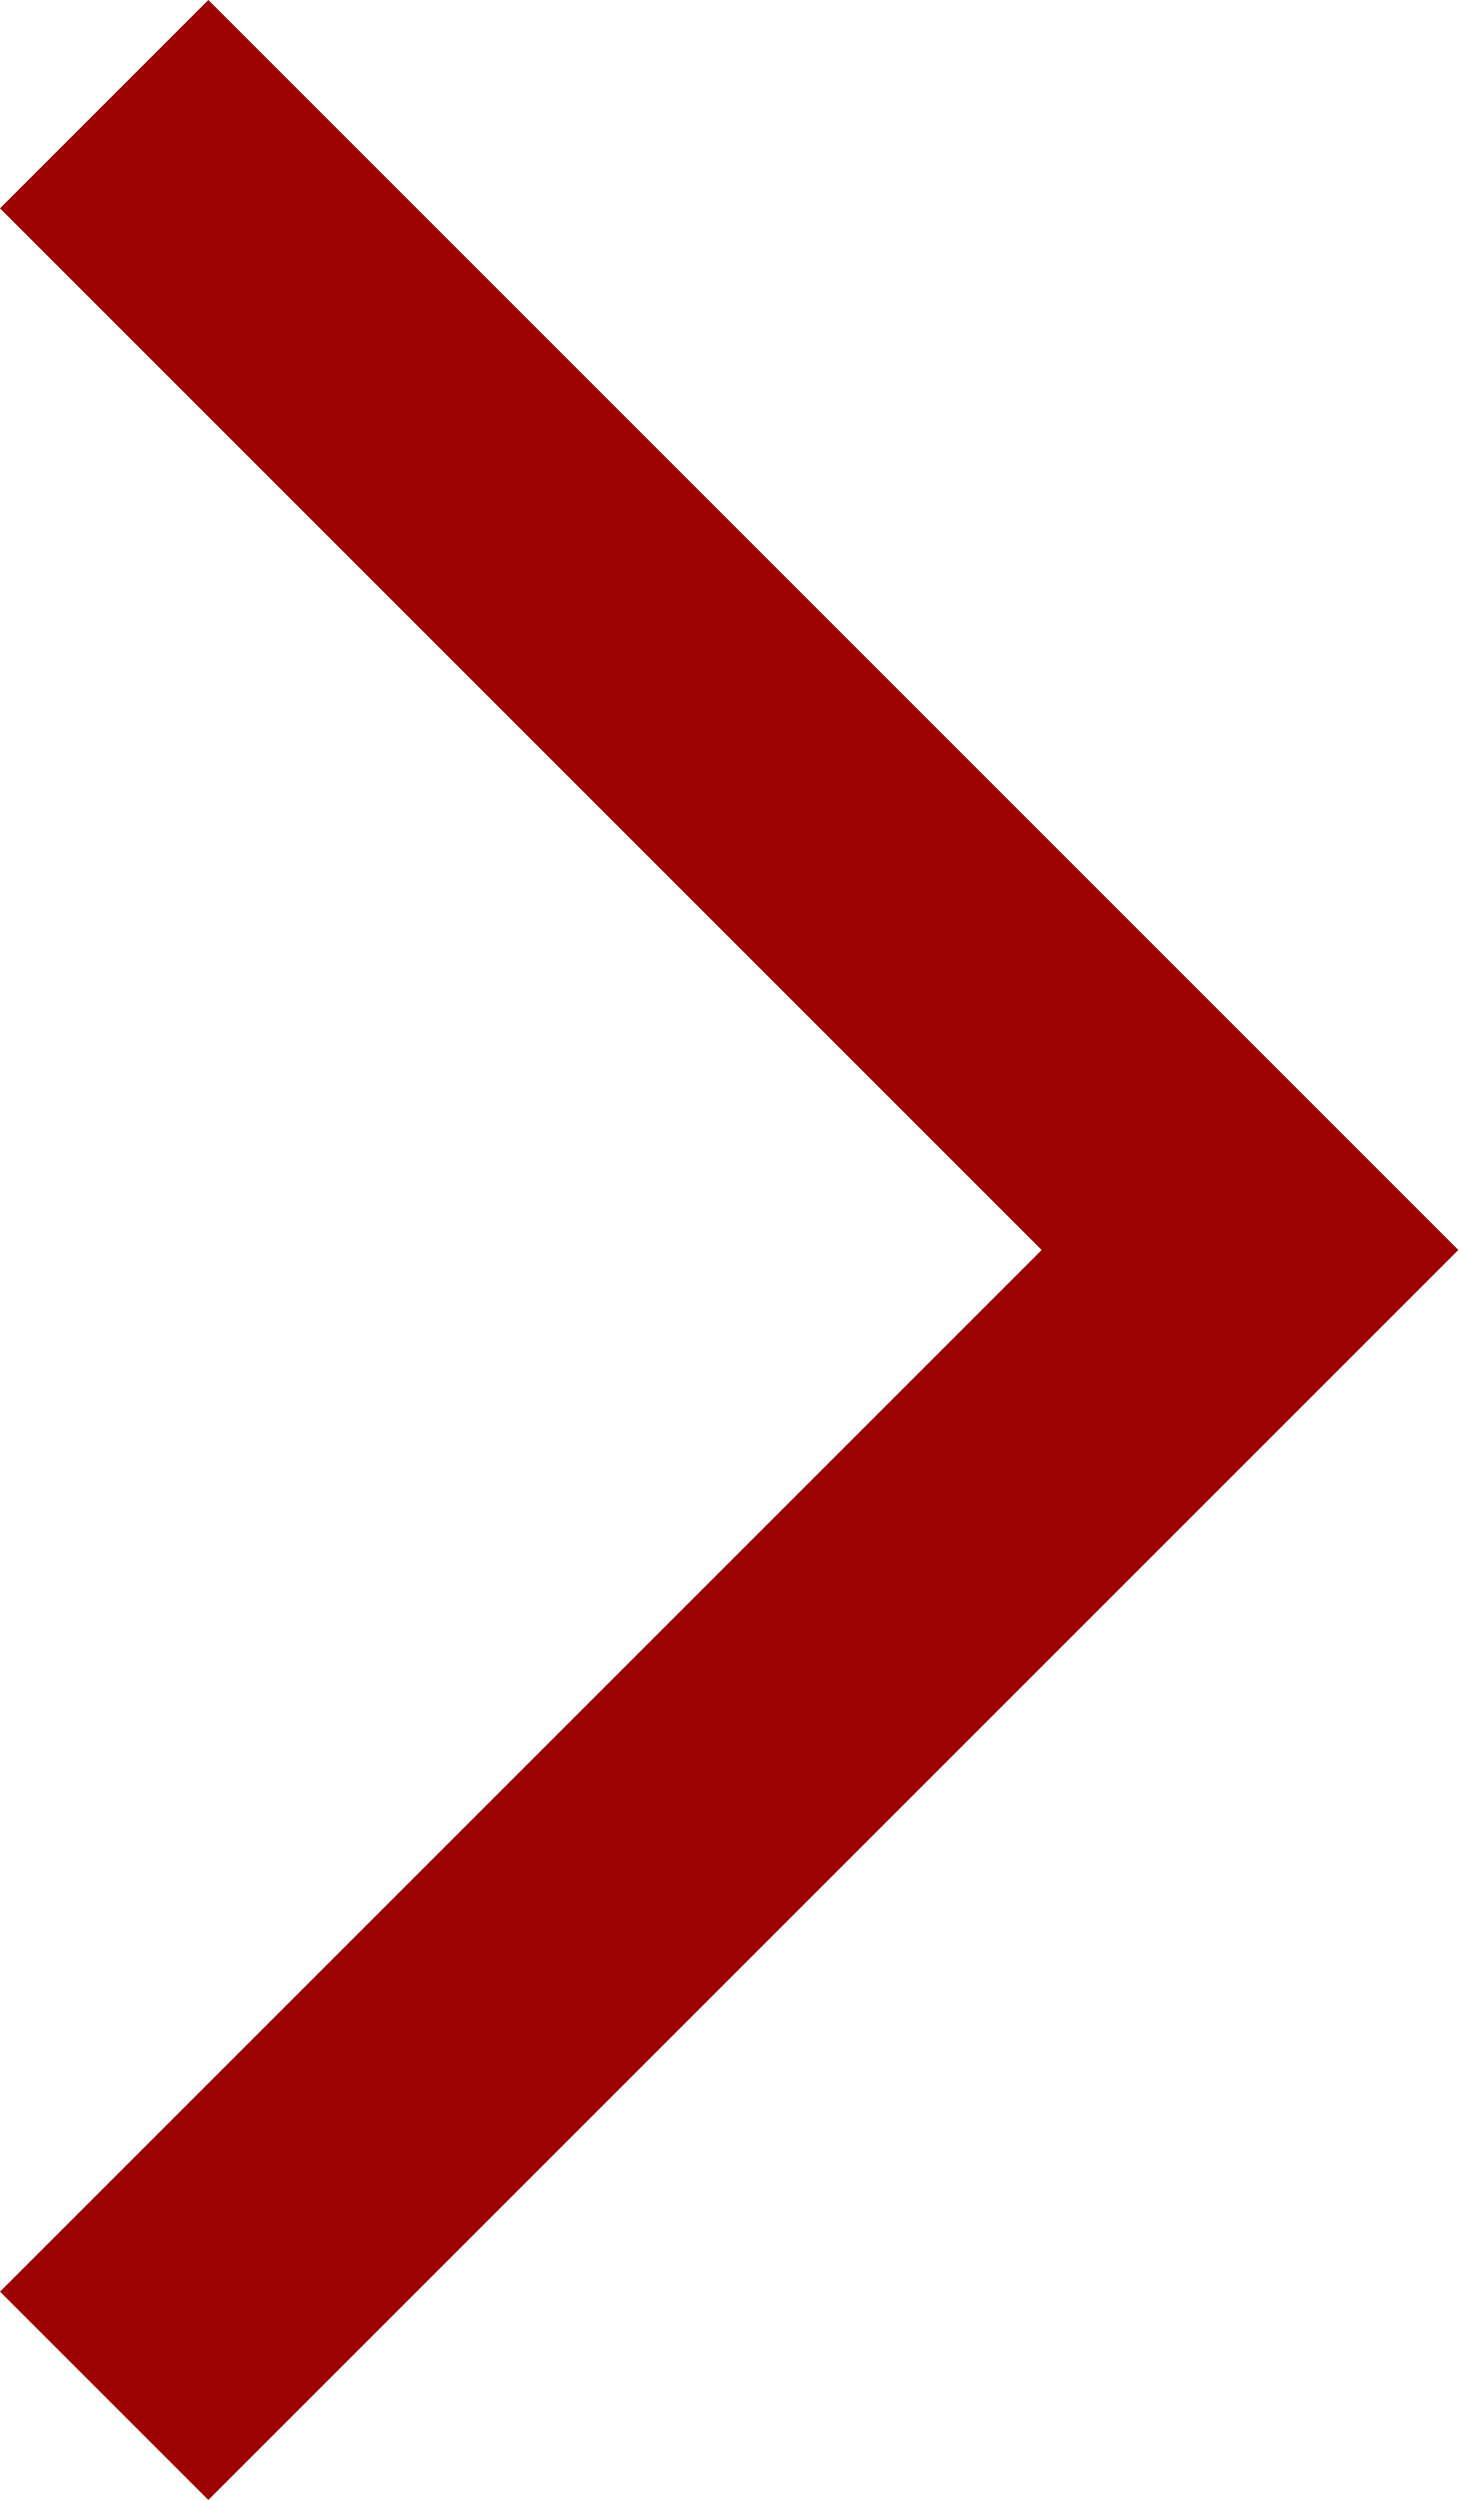
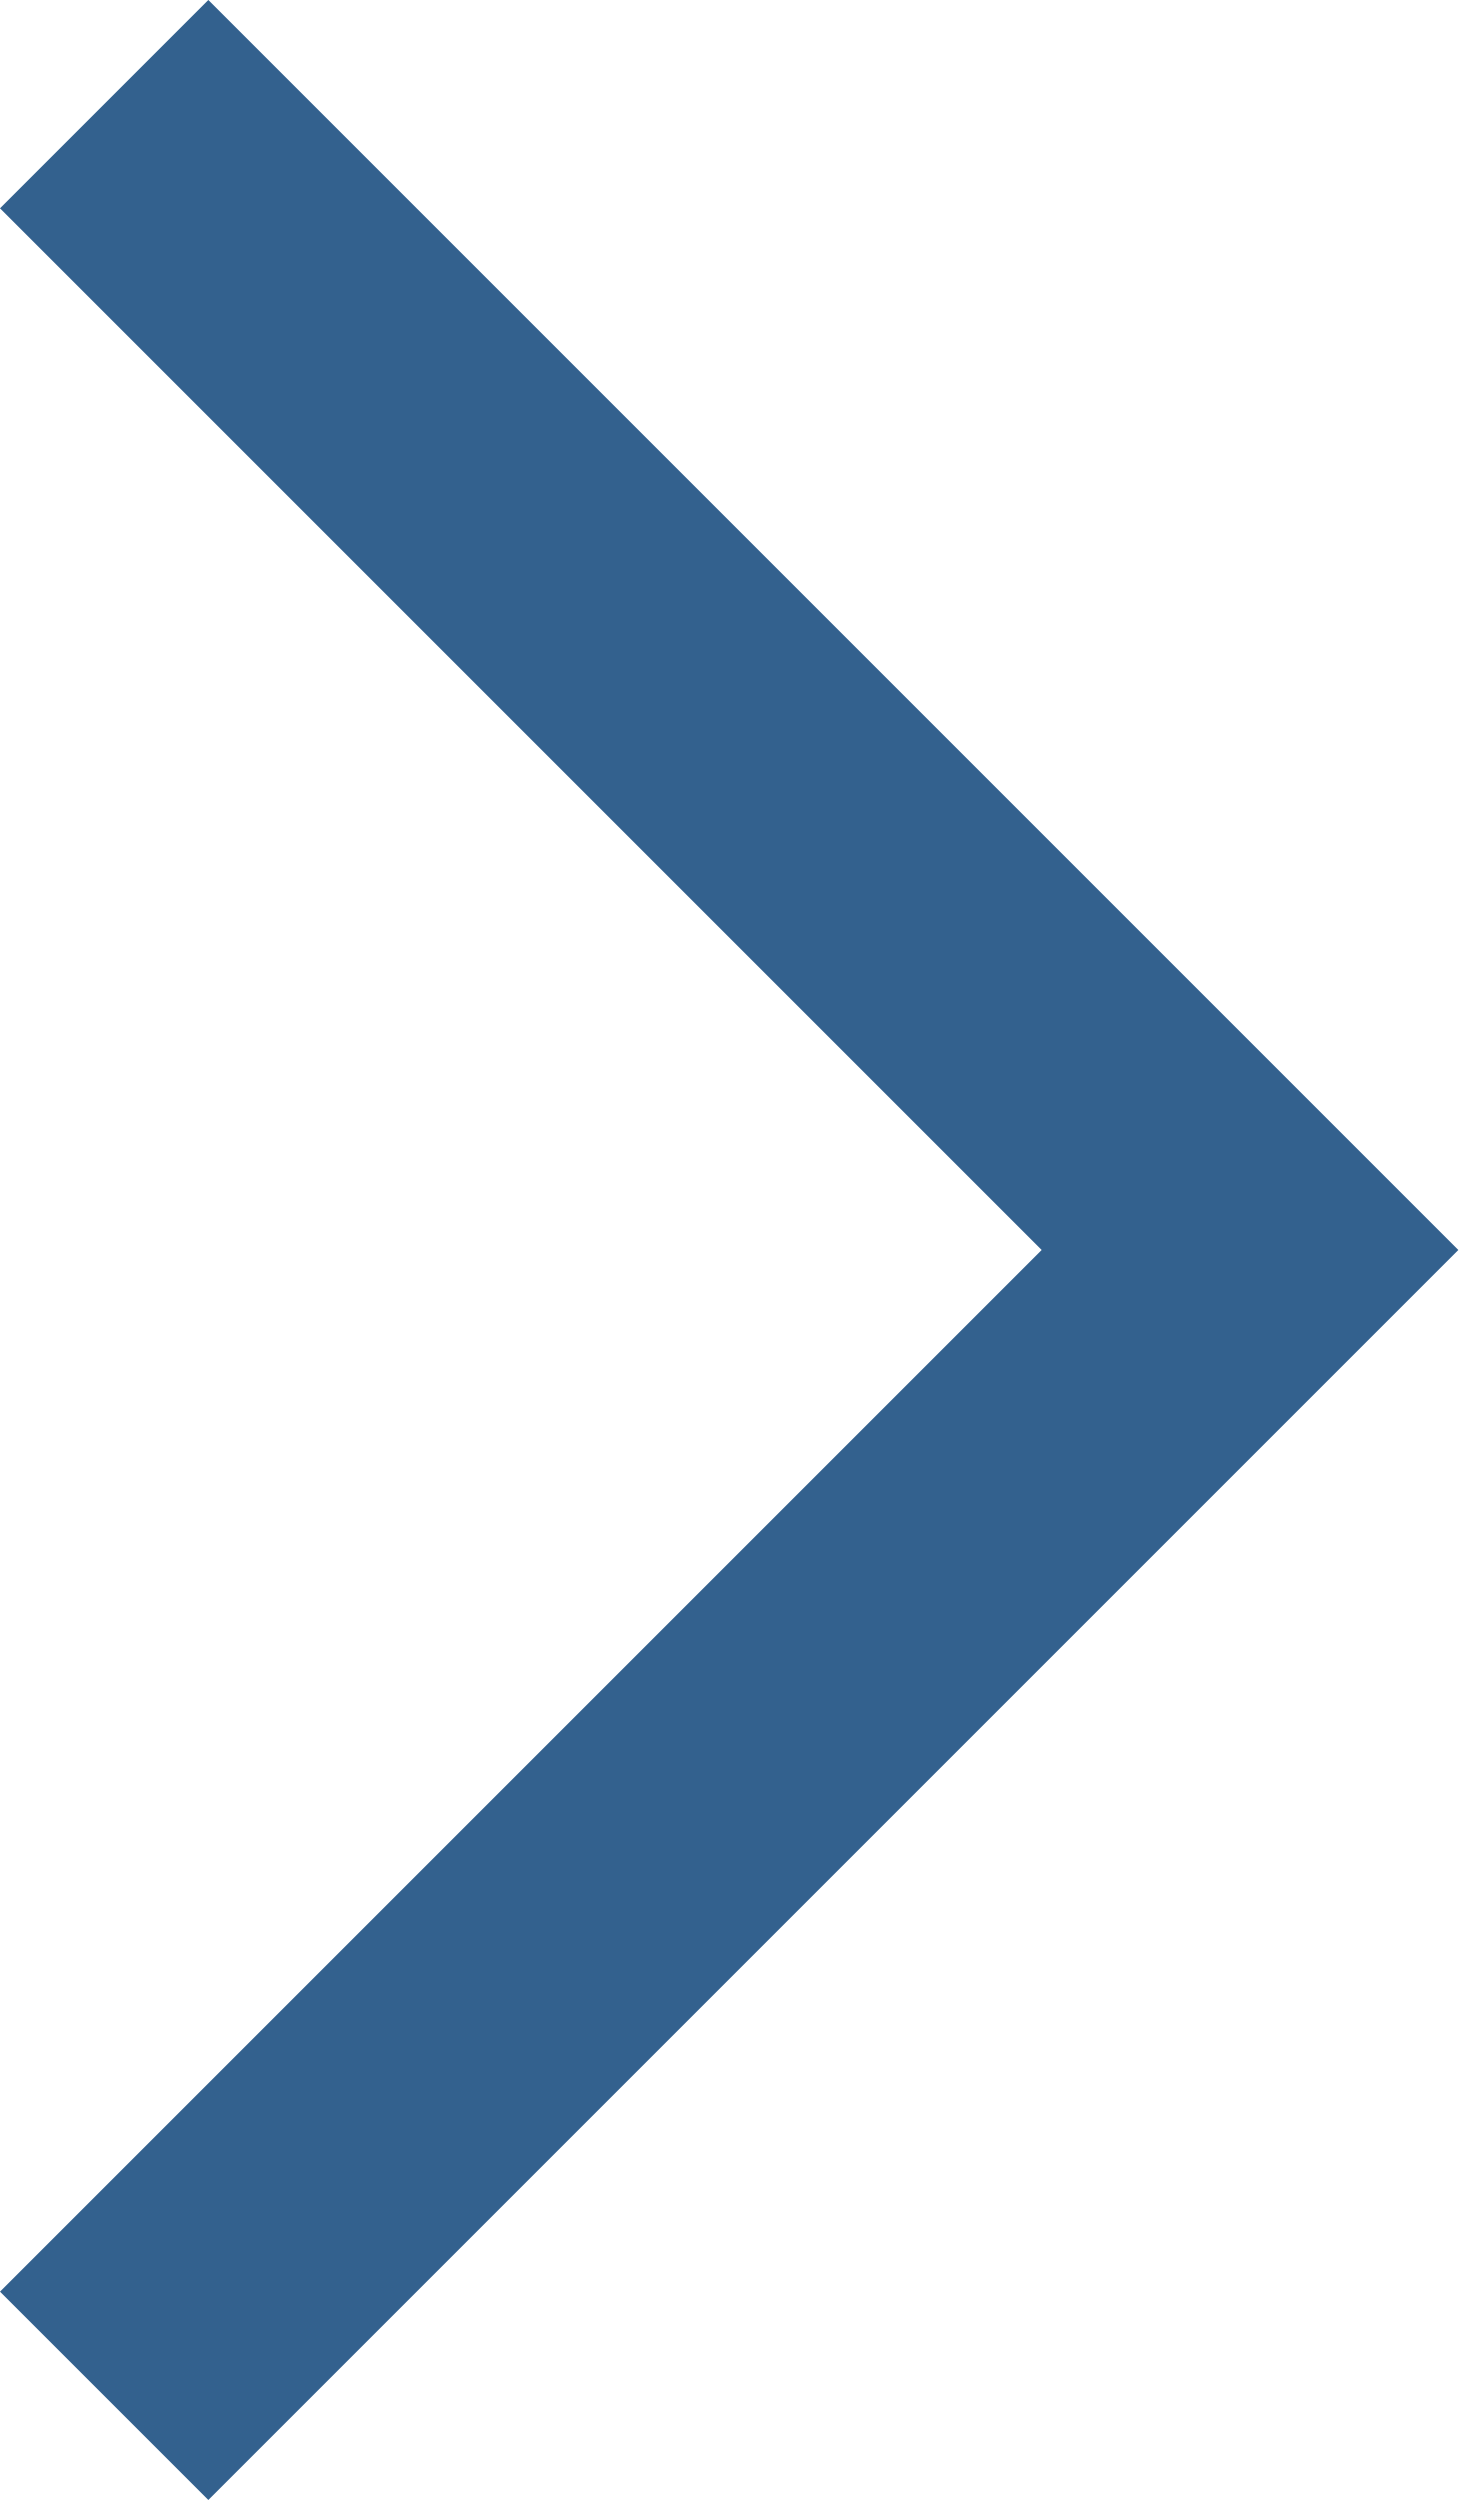
<svg xmlns="http://www.w3.org/2000/svg" viewBox="1248 1235 21 36">
  <defs>
    <style>
      .cls-1 {
-         fill: #9d0303;
+         fill: #33618E;
        fill-rule: evenodd;
      }
    </style>
  </defs>
  <path id="icon_arrow_right" class="cls-1" d="M35,2,20,17l-3,3-3-3L-1,2,2-1,17,14,32-1Z" transform="translate(1249 1270) rotate(-90)" />
</svg>
